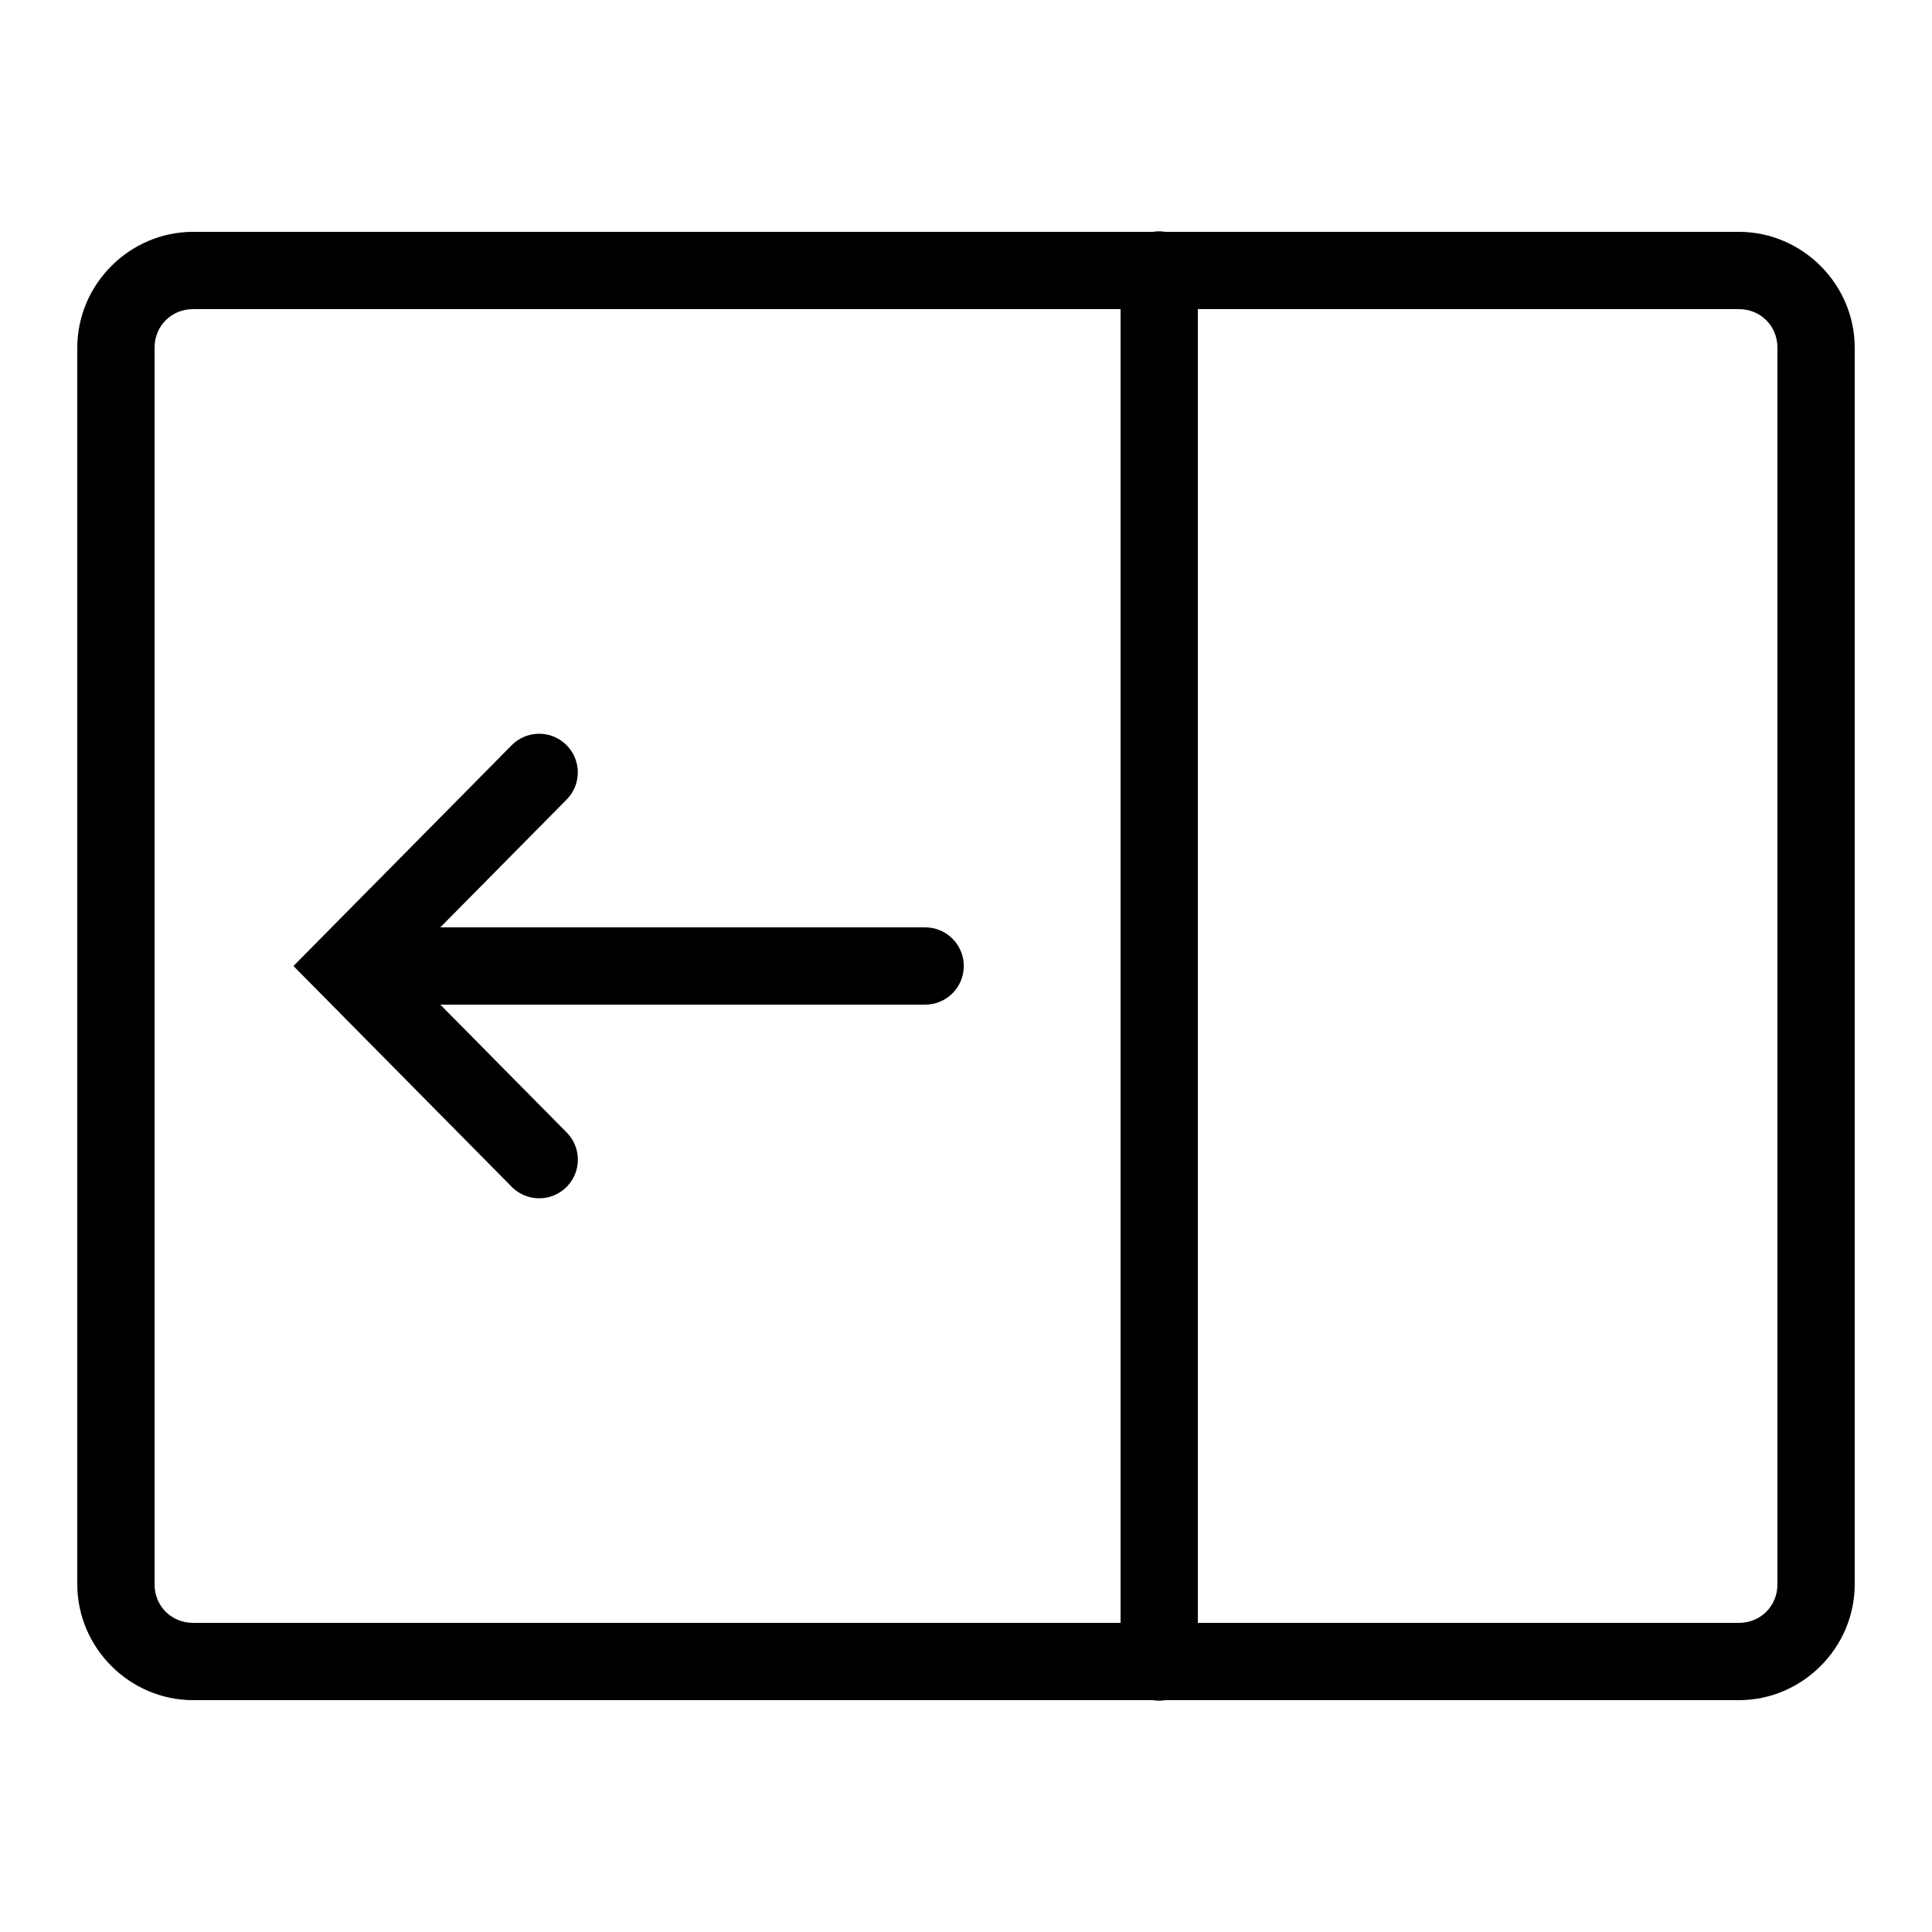
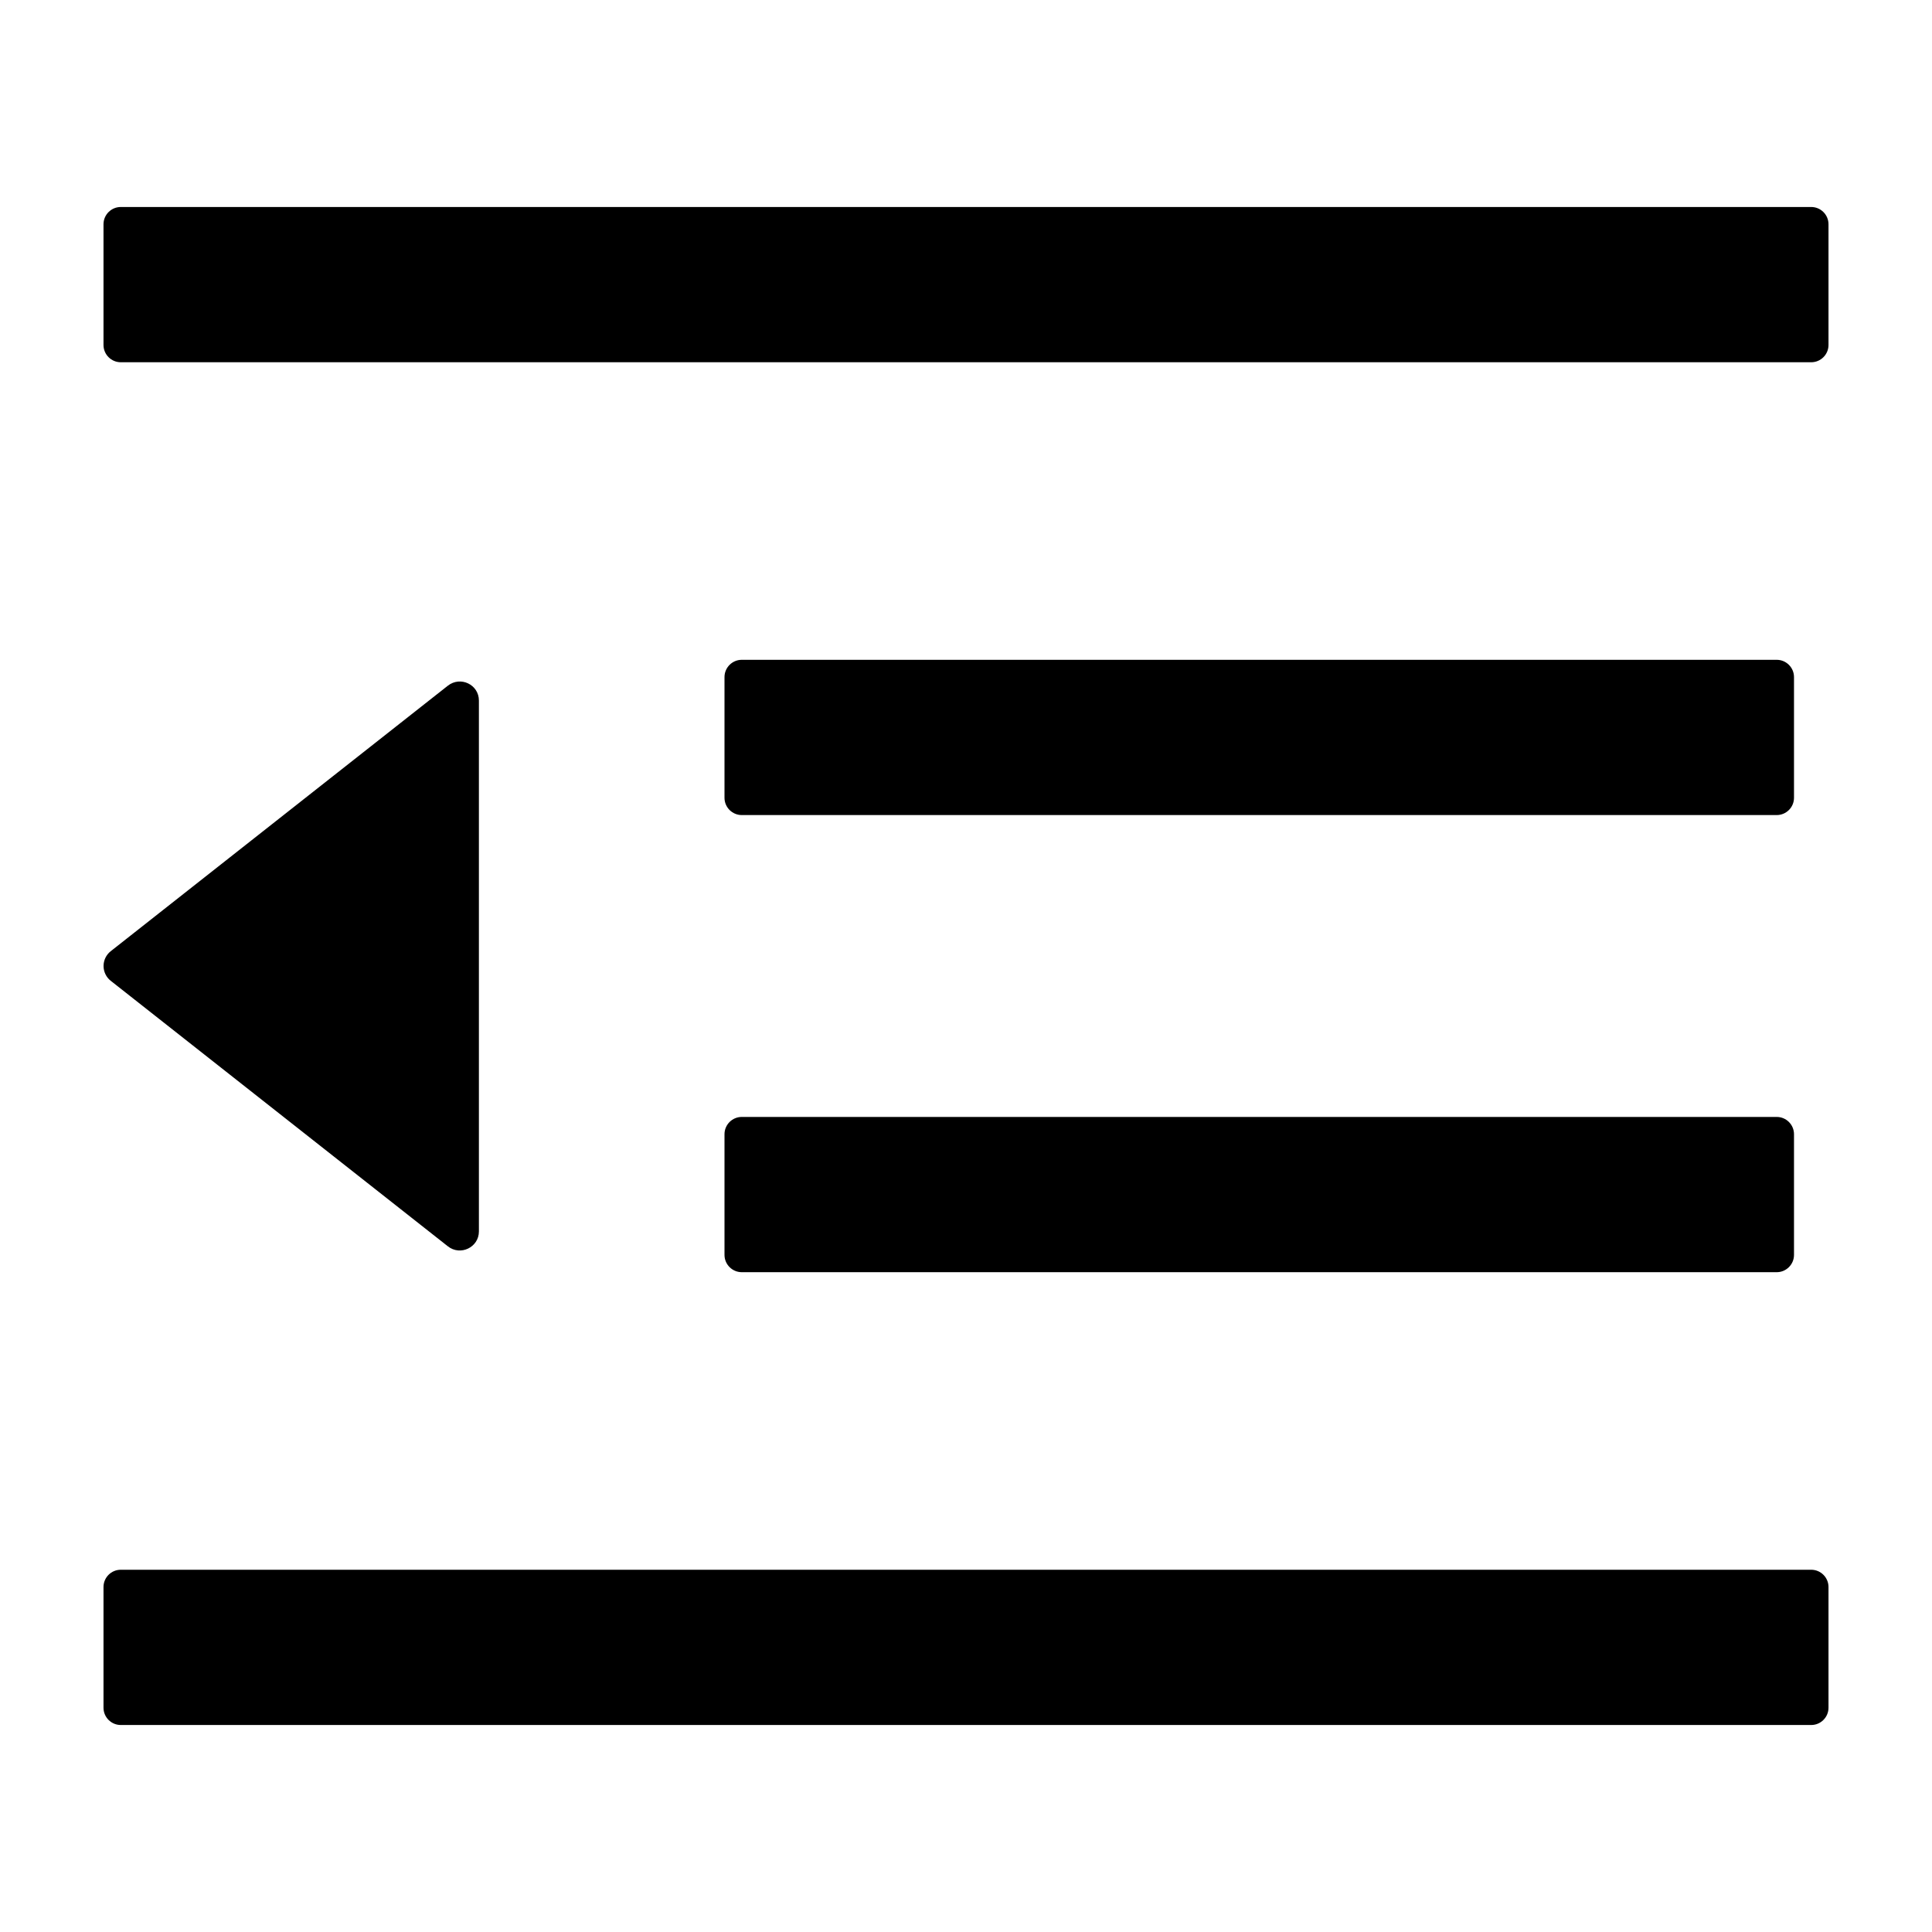
- <svg xmlns="http://www.w3.org/2000/svg" viewBox="0 0 50 50">
-   <path style="line-height:normal;text-indent:0;text-align:start;text-decoration-line:none;text-decoration-style:solid;text-decoration-color:#000;text-transform:none;block-progression:tb;isolation:auto;mix-blend-mode:normal" d="M 29.984 5.986 A 1 1 0 0 0 29.84 6 L 5 6 C 3.355 6 2 7.355 2 9 L 2 41 C 2 42.645 3.355 44 5 44 L 29.832 44 A 1 1 0 0 0 30.158 44 L 45 44 C 46.645 44 48 42.645 48 41 L 48 9 C 48 7.355 46.645 6 45 6 L 30.154 6 A 1 1 0 0 0 29.984 5.986 z M 5 8 L 29 8 L 29 42 L 5 42 C 4.435 42 4 41.565 4 41 L 4 9 C 4 8.435 4.435 8 5 8 z M 31 8 L 45 8 C 45.565 8 46 8.435 46 9 L 46 41 C 46 41.565 45.565 42 45 42 L 31 42 L 31 8 z M 13.918 18.99 A 1 1 0 0 0 13.232 19.297 L 7.594 25 L 13.232 30.703 A 1 1 0 1 0 14.654 29.297 L 11.395 26 L 23.943 26 A 1 1 0 1 0 23.943 24 L 11.395 24 L 14.654 20.703 A 1 1 0 0 0 13.918 18.99 z" font-weight="400" font-family="sans-serif" overflow="visible" />
+ <svg viewBox="64 64 896 896" class="" data-icon="menu-fold" width="1em" height="1em" fill="currentColor" aria-hidden="true" focusable="false">
+   <path d="M408 442h480c4.4 0 8-3.6 8-8v-56c0-4.4-3.6-8-8-8H408c-4.4 0-8 3.6-8 8v56c0 4.4 3.6 8 8 8zm-8 204c0 4.4 3.6 8 8 8h480c4.4 0 8-3.6 8-8v-56c0-4.4-3.6-8-8-8H408c-4.4 0-8 3.6-8 8v56zm504-486H120c-4.4 0-8 3.6-8 8v56c0 4.4 3.6 8 8 8h784c4.4 0 8-3.6 8-8v-56c0-4.4-3.6-8-8-8zm0 632H120c-4.4 0-8 3.6-8 8v56c0 4.4 3.6 8 8 8h784c4.4 0 8-3.6 8-8v-56c0-4.4-3.6-8-8-8zM115.4 518.9L271.7 642c5.8 4.6 14.4.5 14.4-6.9V388.9c0-7.4-8.5-11.5-14.4-6.9L115.4 505.1a8.74 8.74 0 0 0 0 13.8z" />
</svg>
